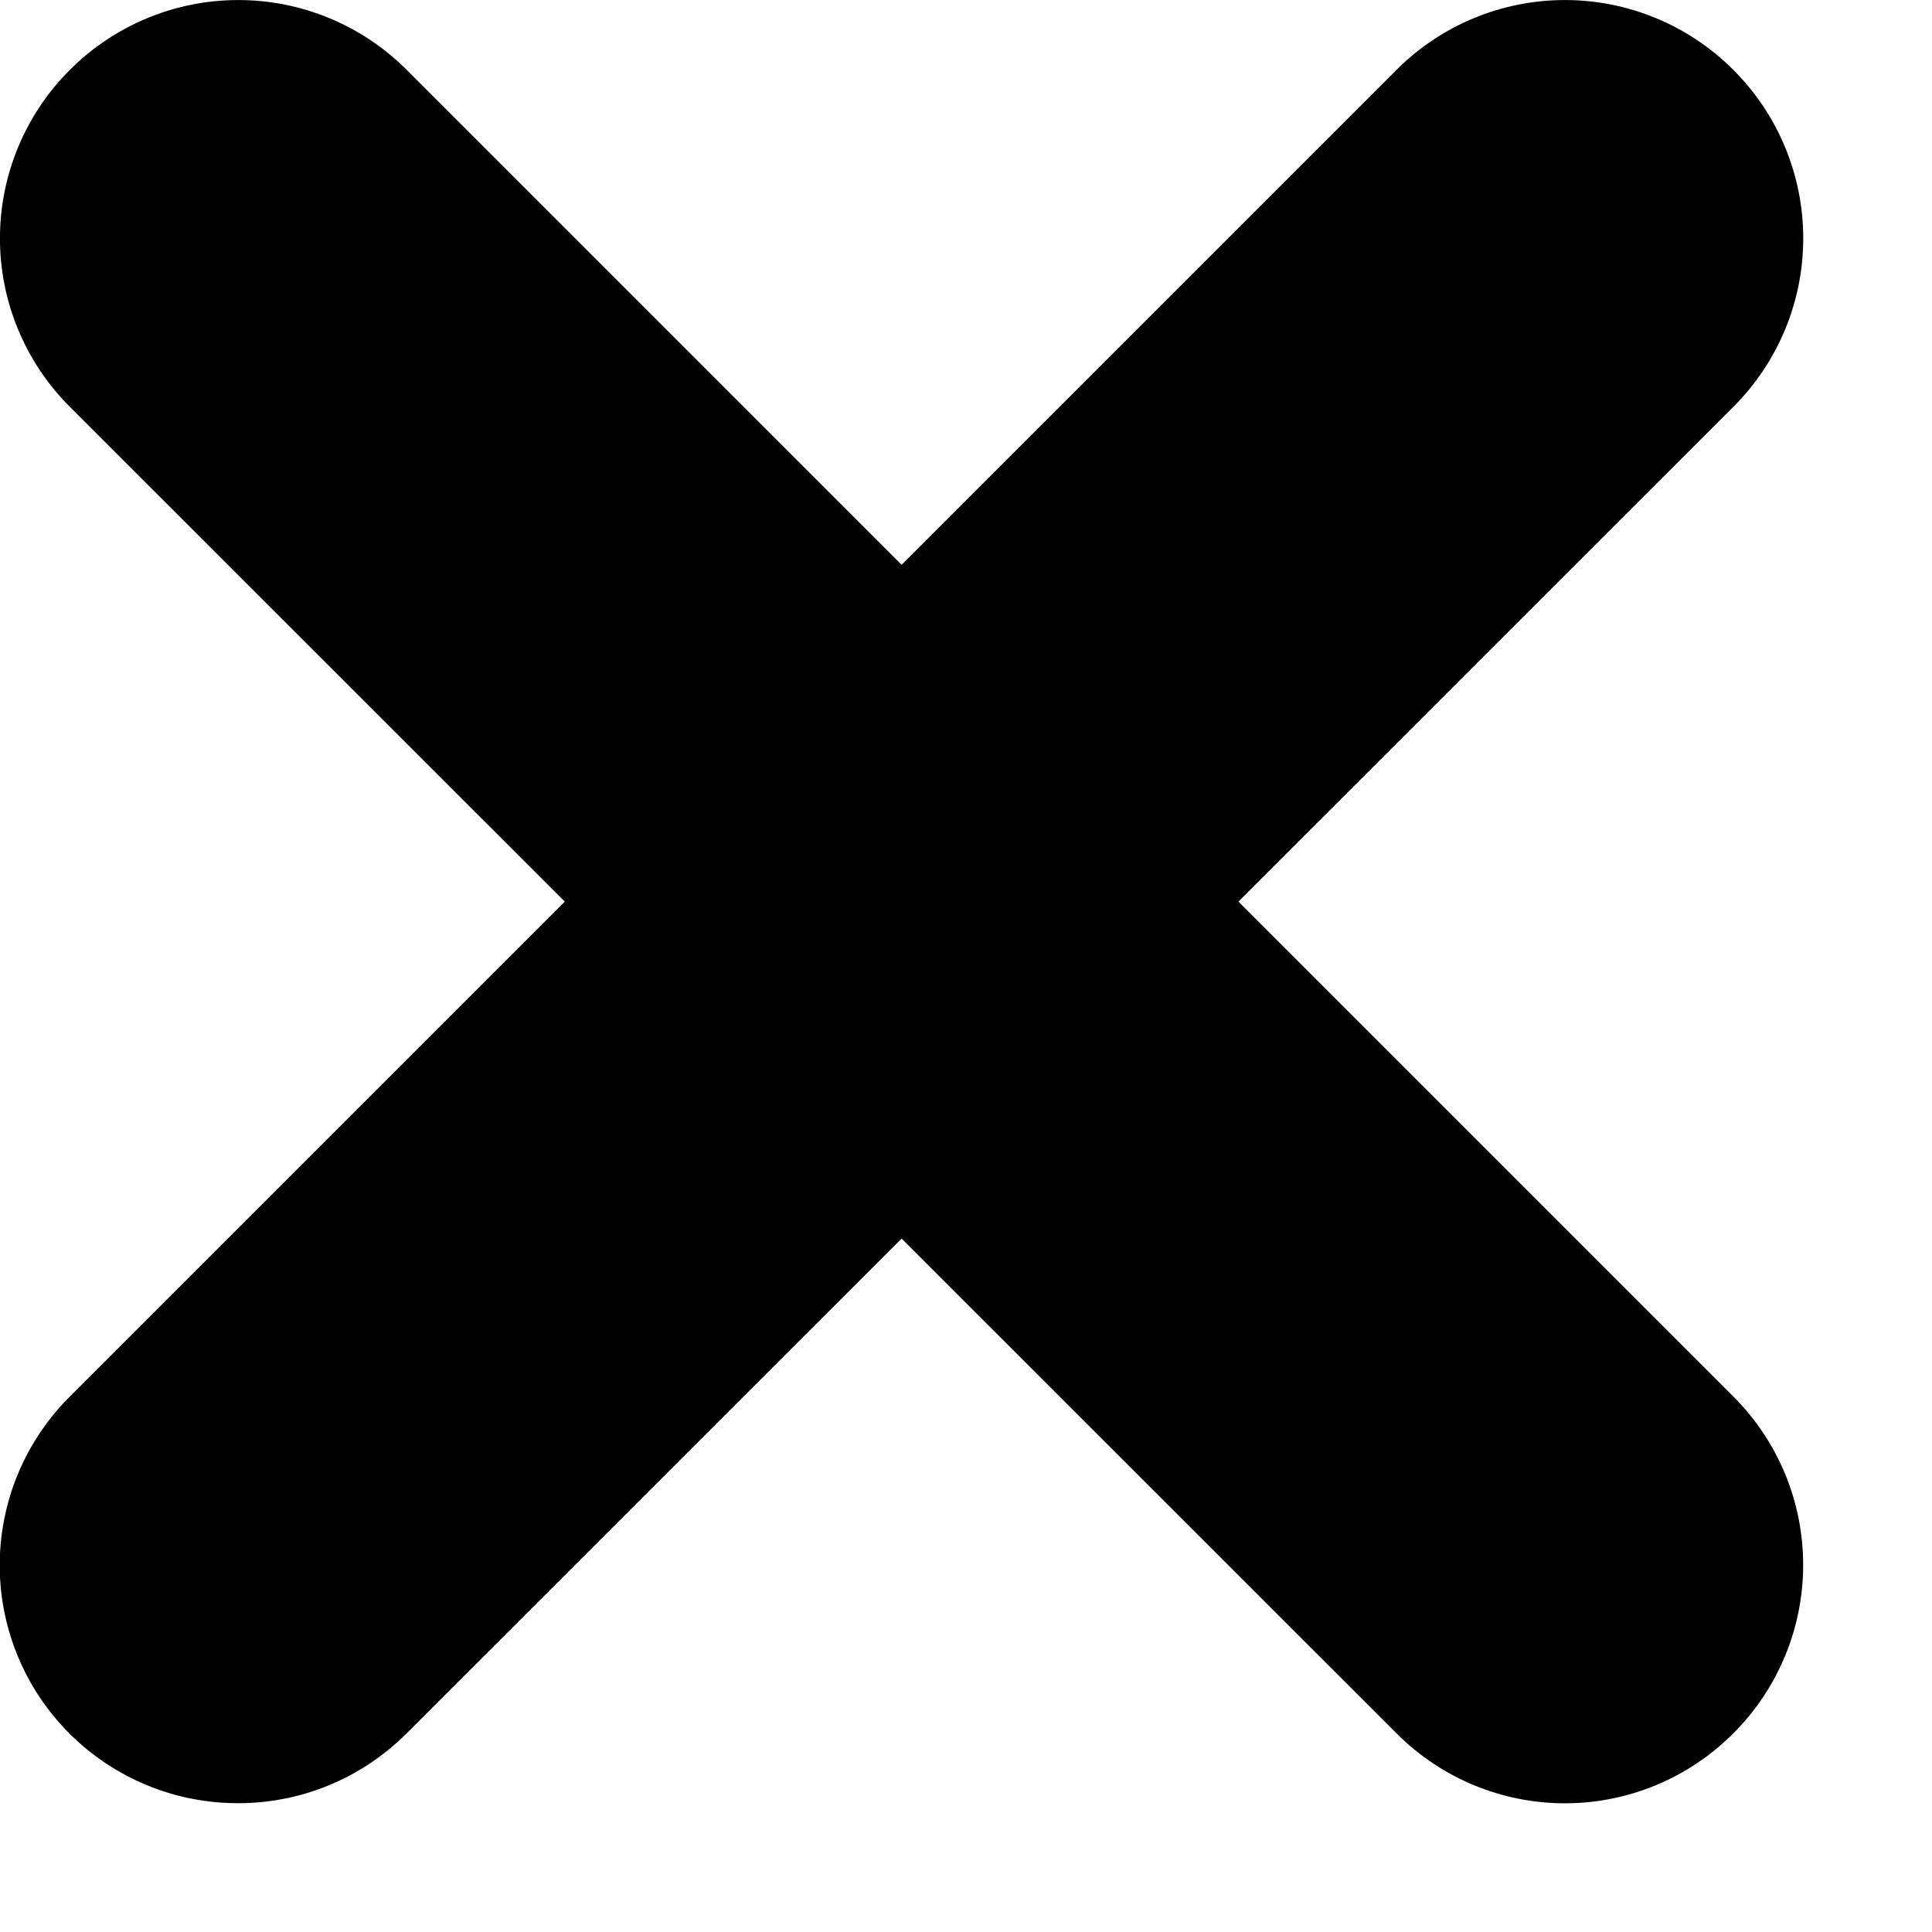
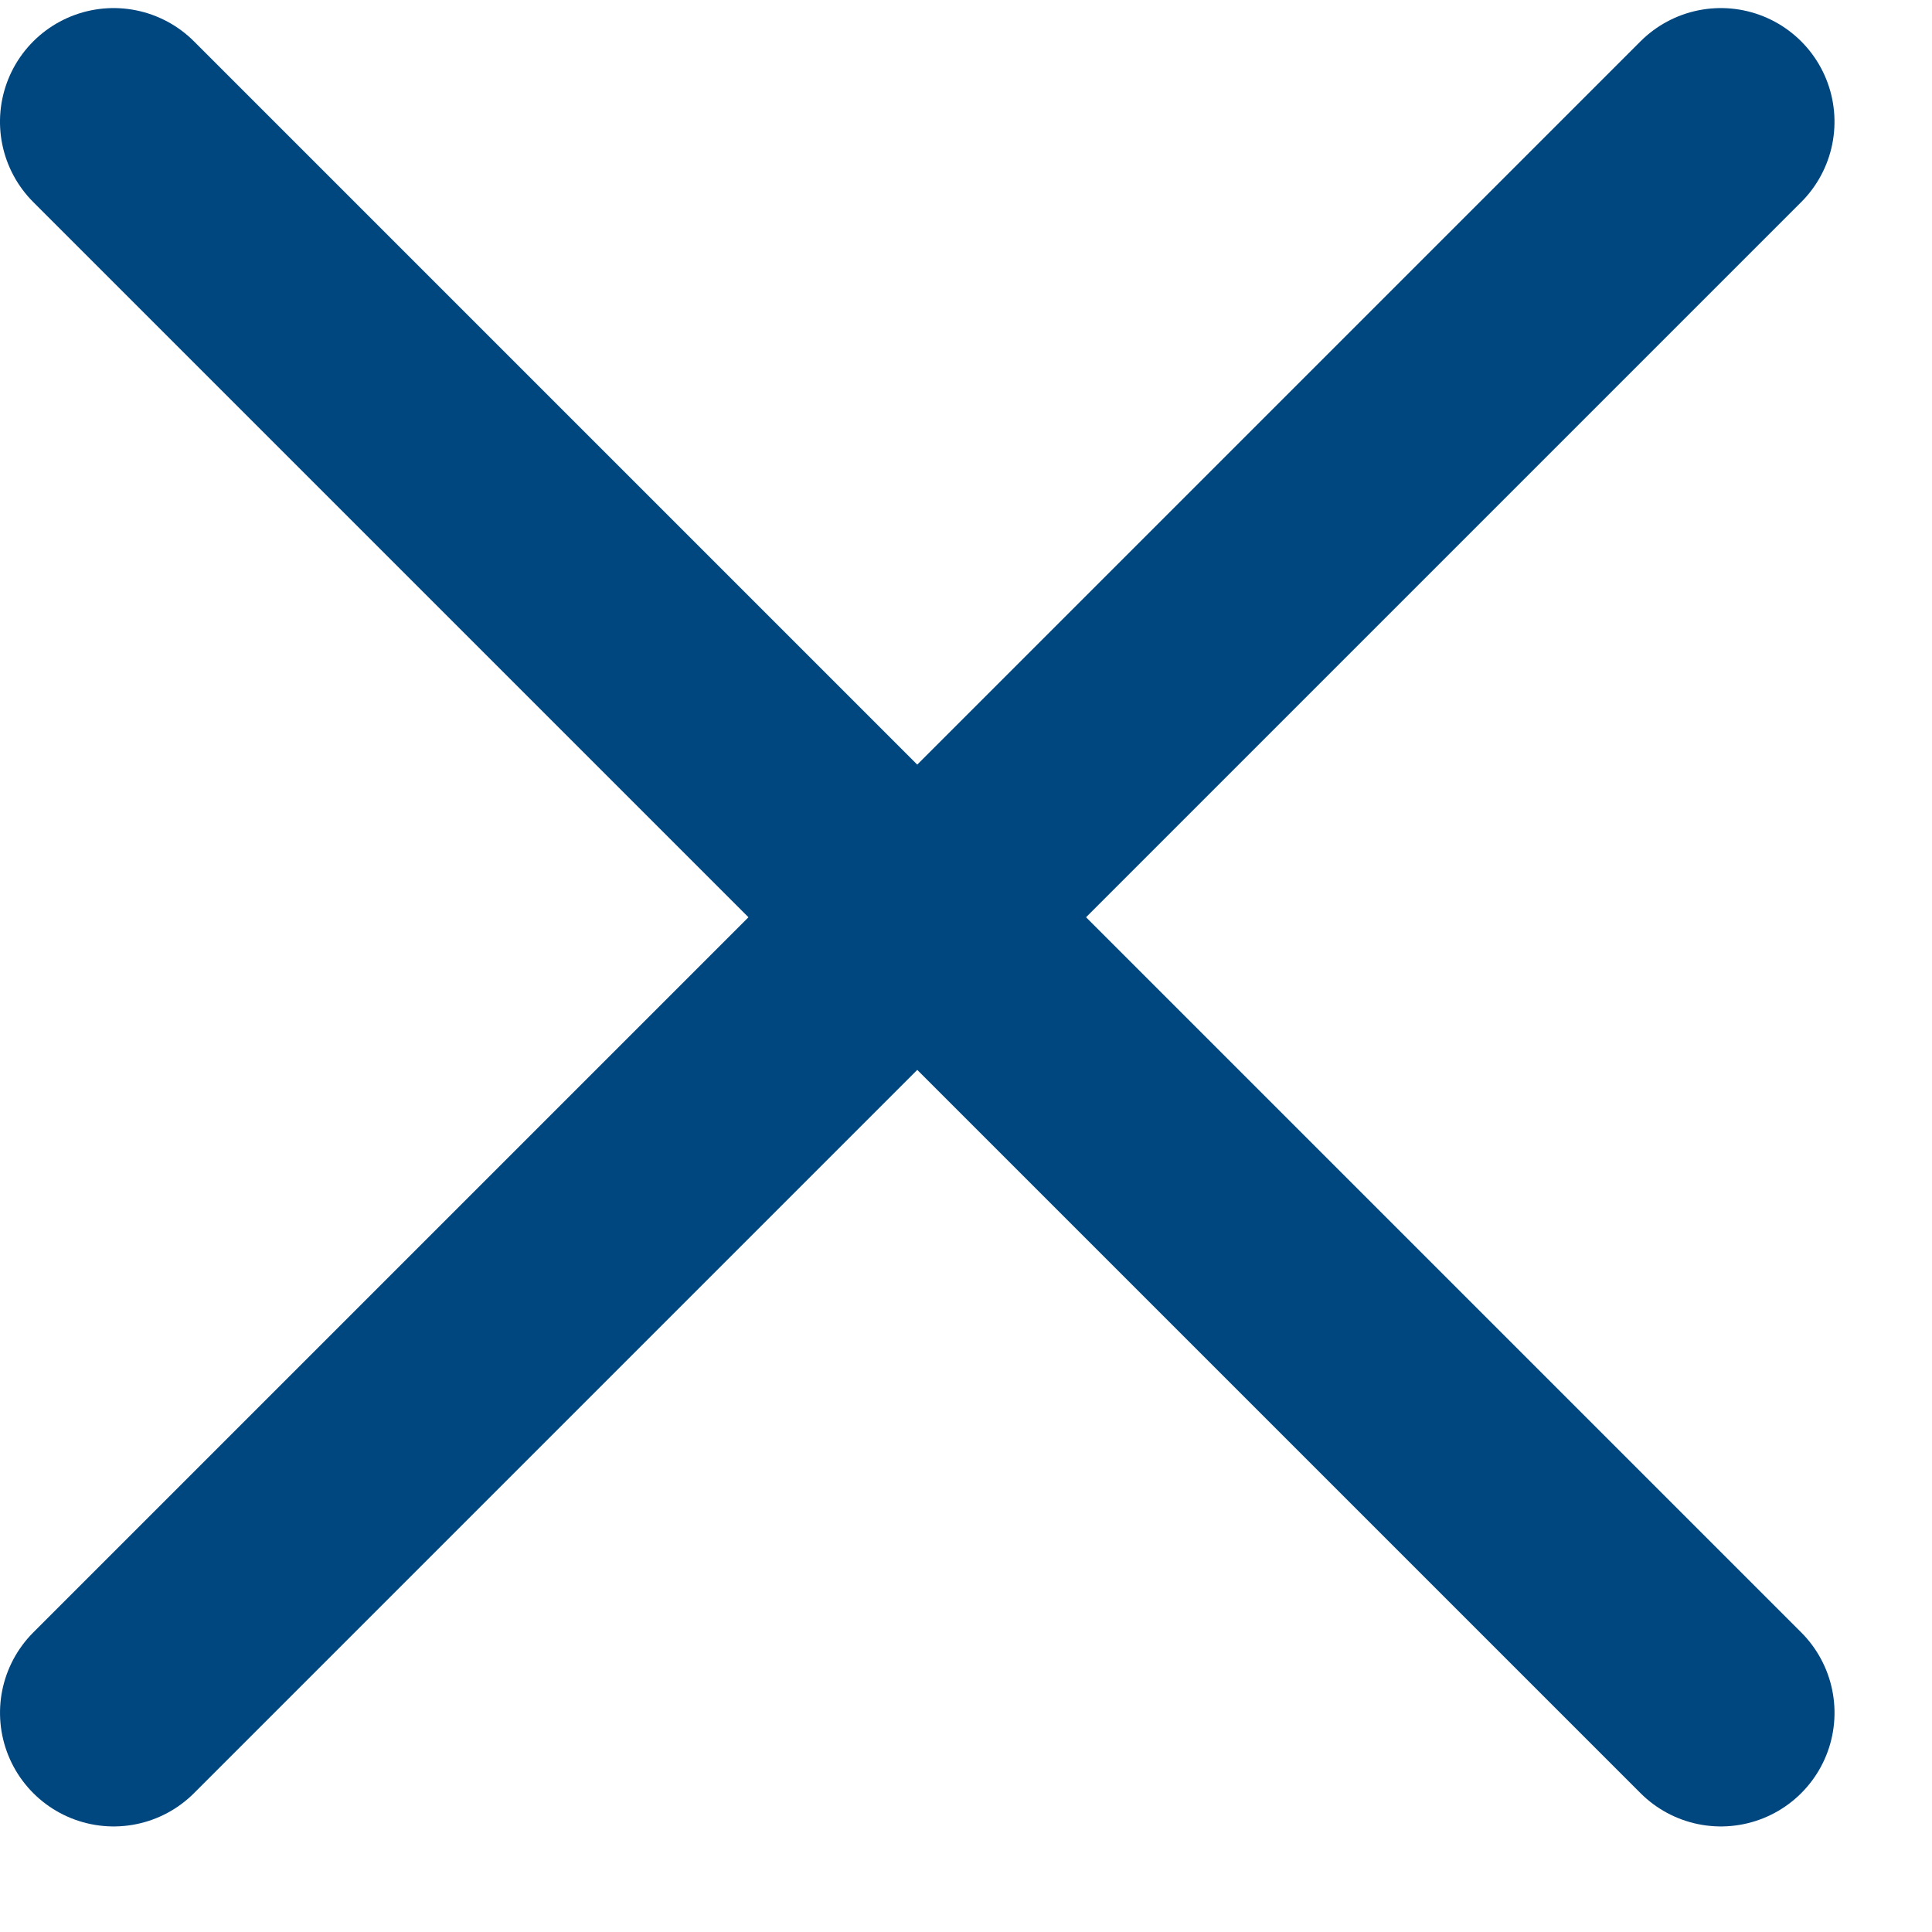
- <svg xmlns="http://www.w3.org/2000/svg" width="12" height="12" viewBox="0 0 12 12">
-   <path fill-rule="evenodd" d="M8.674.434L5.6 3.508 2.526.434a1.478 1.478 0 0 0-2.092 0 1.478 1.478 0 0 0 0 2.093L3.508 5.6.434 8.674A1.478 1.478 0 0 0 1.48 11.2c.379 0 .756-.145 1.046-.434L5.6 7.693l3.074 3.073a1.476 1.476 0 0 0 2.092 0 1.478 1.478 0 0 0 0-2.092L7.692 5.6l3.074-3.073a1.478 1.478 0 0 0 0-2.093 1.478 1.478 0 0 0-2.092 0z" />
+ <svg xmlns="http://www.w3.org/2000/svg" width="17px" height="17px" viewBox="0 0 17 17" version="1.1">
+   <defs />
+   <g id="xizal" stroke="none" stroke-width="1" fill="none" fill-rule="evenodd" stroke-linecap="round" stroke-linejoin="round">
+     <g id="3_xizal_registration_3b" transform="translate(-779, -475)" fill-rule="nonzero" stroke="#00467F" stroke-width="2">
+       <g id="Group" transform="translate(780, 469)">
+         <polyline id="Path-2" transform="translate(7.071068, 7.071068) rotate(-45) translate(-7.071068, -7.071068) " points="2.071 2.071 2.071 12.071 12.071 12.071" />
+         <polyline id="Path-2-Copy" transform="translate(7.071068, 21.07107) rotate(-225) translate(-7.071068, -21.07107) " points="2.071 16.071 2.071 26.071 12.071 26.071" />
+       </g>
+     </g>
+   </g>
</svg>
